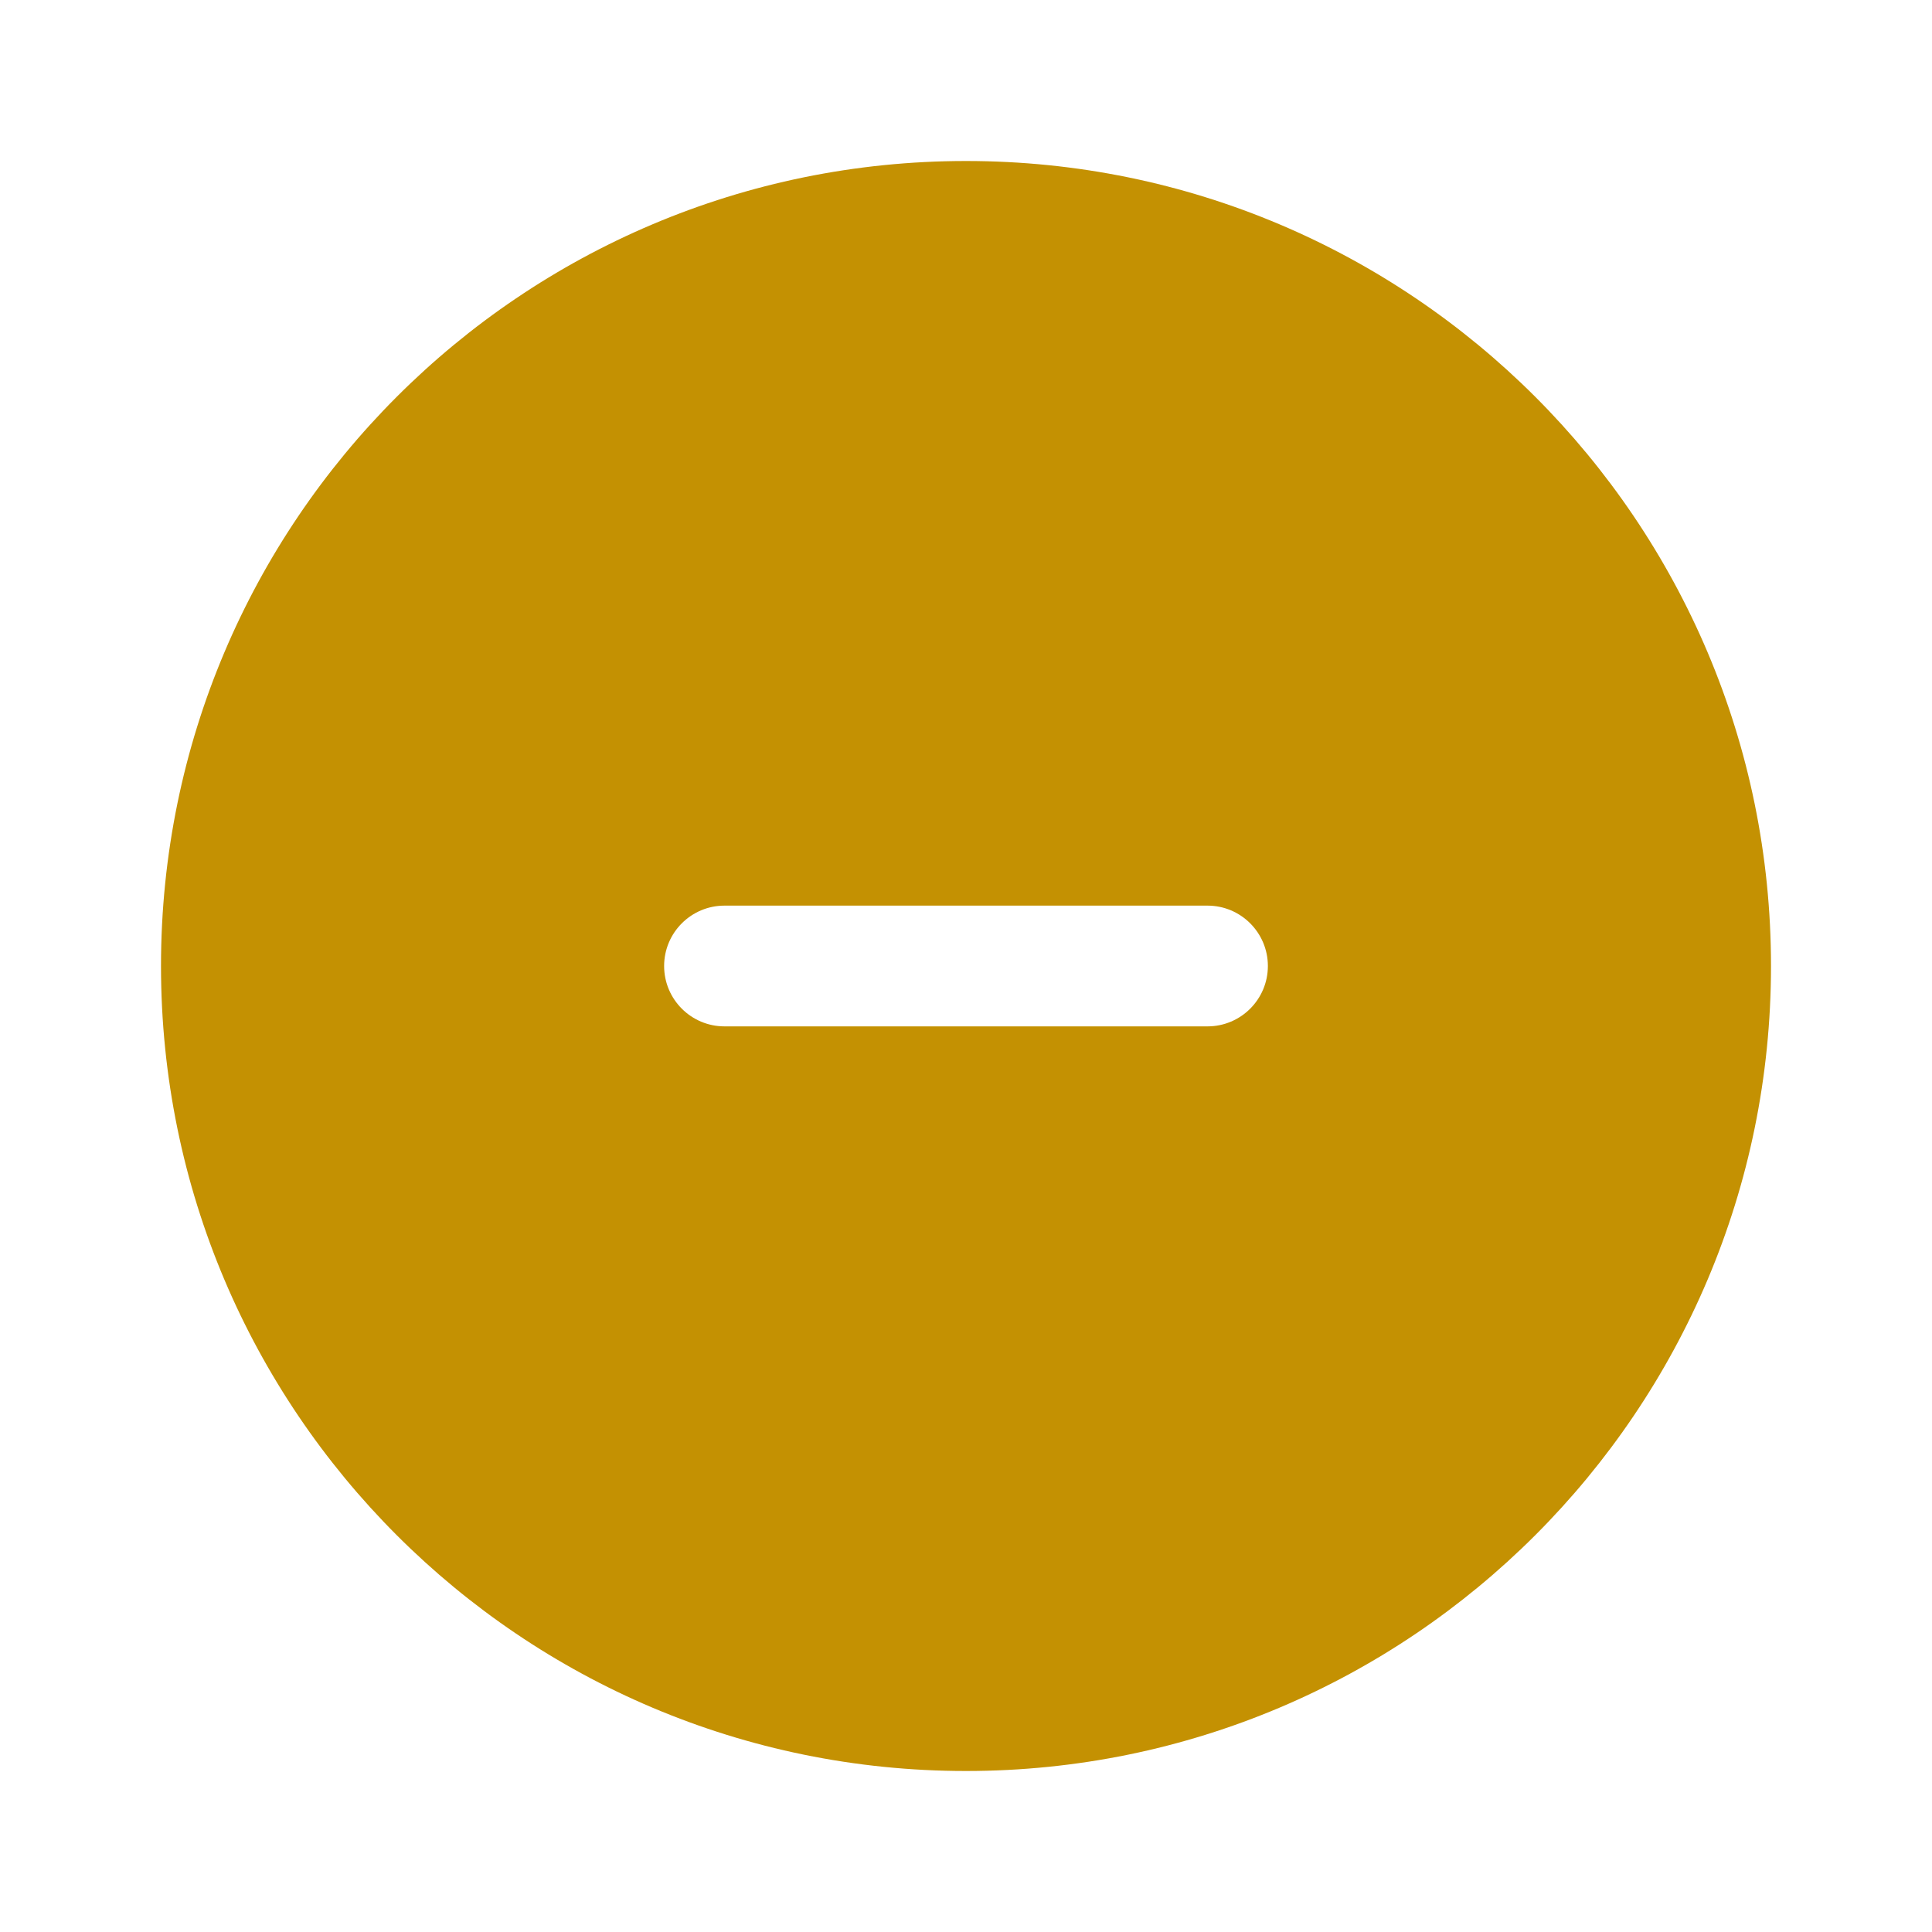
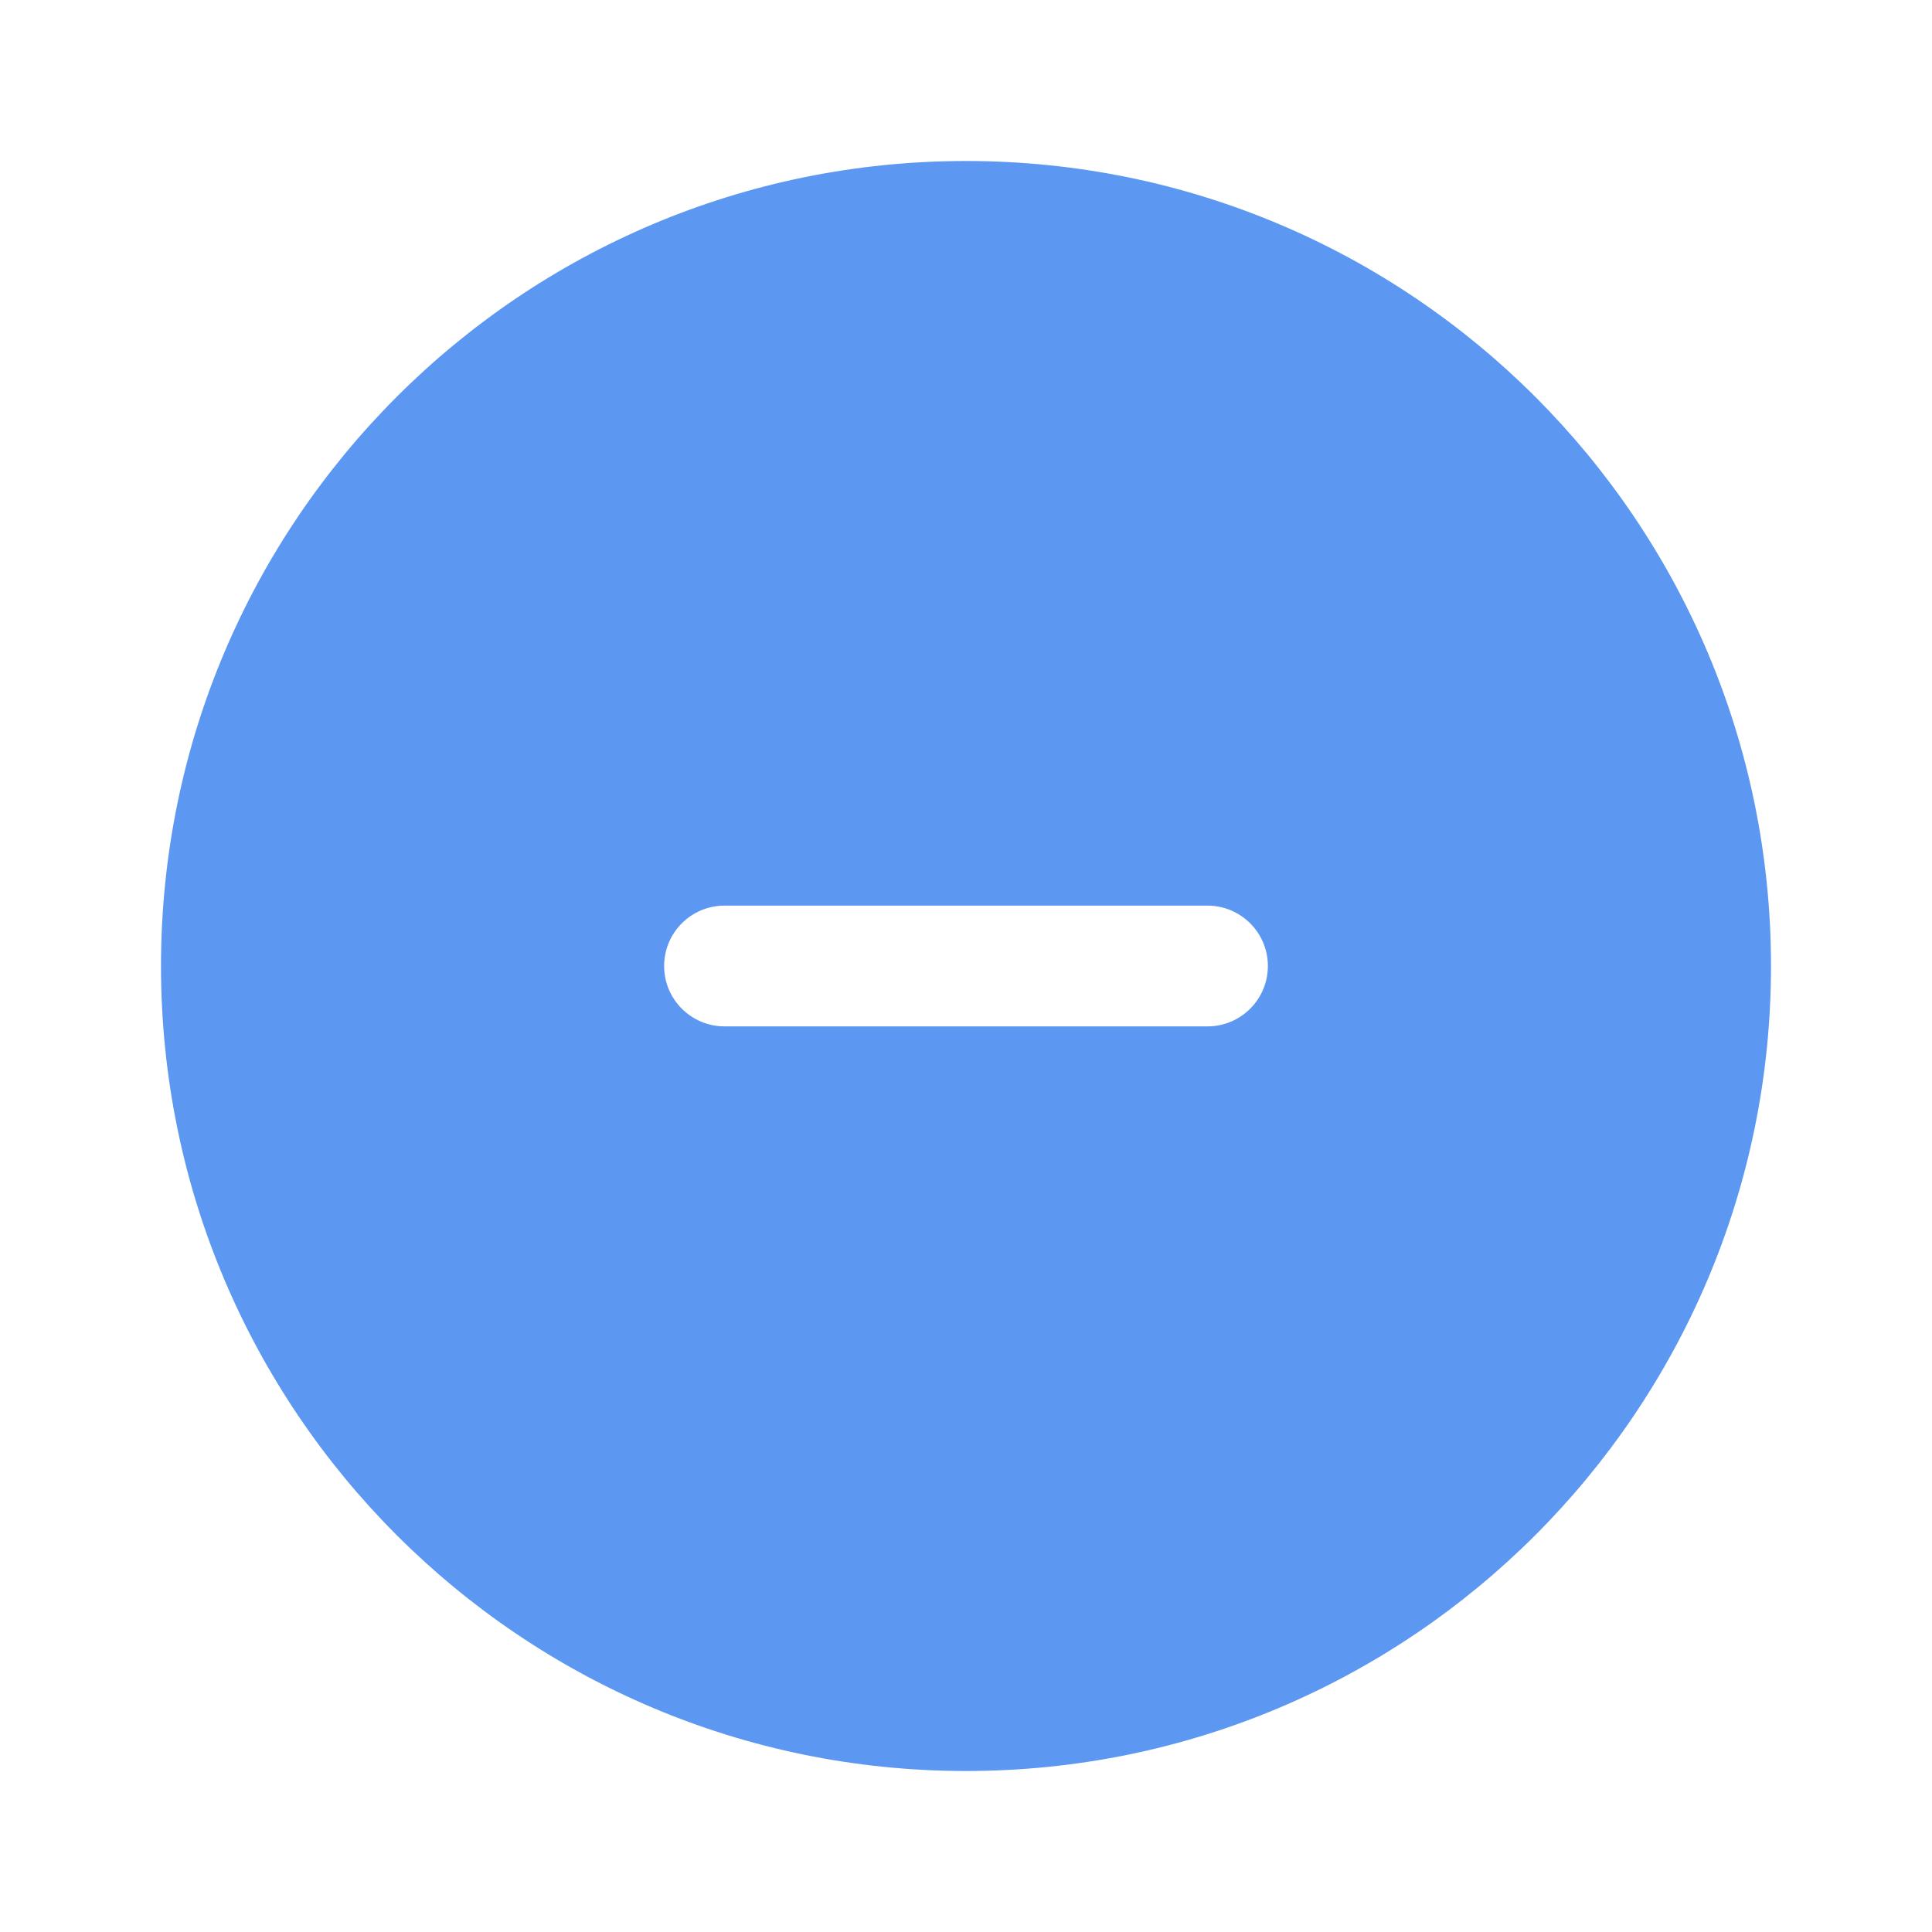
<svg xmlns="http://www.w3.org/2000/svg" width="800px" height="800px" viewBox="0 0 24 24" fill="none">
  <g id="SVGRepo_bgCarrier" stroke-width="0" />
  <g id="SVGRepo_tracerCarrier" stroke-linecap="round" stroke-linejoin="round" />
  <g id="SVGRepo_iconCarrier">
-     <path fill-rule="evenodd" clip-rule="evenodd" d="M22 12C22 17.523 17.523 22 12 22C6.477 22 2 17.523 2 12C2 6.477 6.477 2 12 2C17.523 2 22 6.477 22 12ZM15.75 12C15.75 12.414 15.414 12.75 15 12.75H9C8.586 12.75 8.25 12.414 8.25 12C8.25 11.586 8.586 11.25 9 11.25H15C15.414 11.25 15.75 11.586 15.75 12Z" fill="#C49102" />
+     <path fill-rule="evenodd" clip-rule="evenodd" d="M22 12C22 17.523 17.523 22 12 22C6.477 22 2 17.523 2 12C2 6.477 6.477 2 12 2C17.523 2 22 6.477 22 12ZM15.75 12C15.75 12.414 15.414 12.75 15 12.75H9C8.586 12.75 8.25 12.414 8.25 12C8.25 11.586 8.586 11.25 9 11.25H15C15.414 11.25 15.75 11.586 15.75 12Z" fill="#5C98F2" />
  </g>
</svg>
